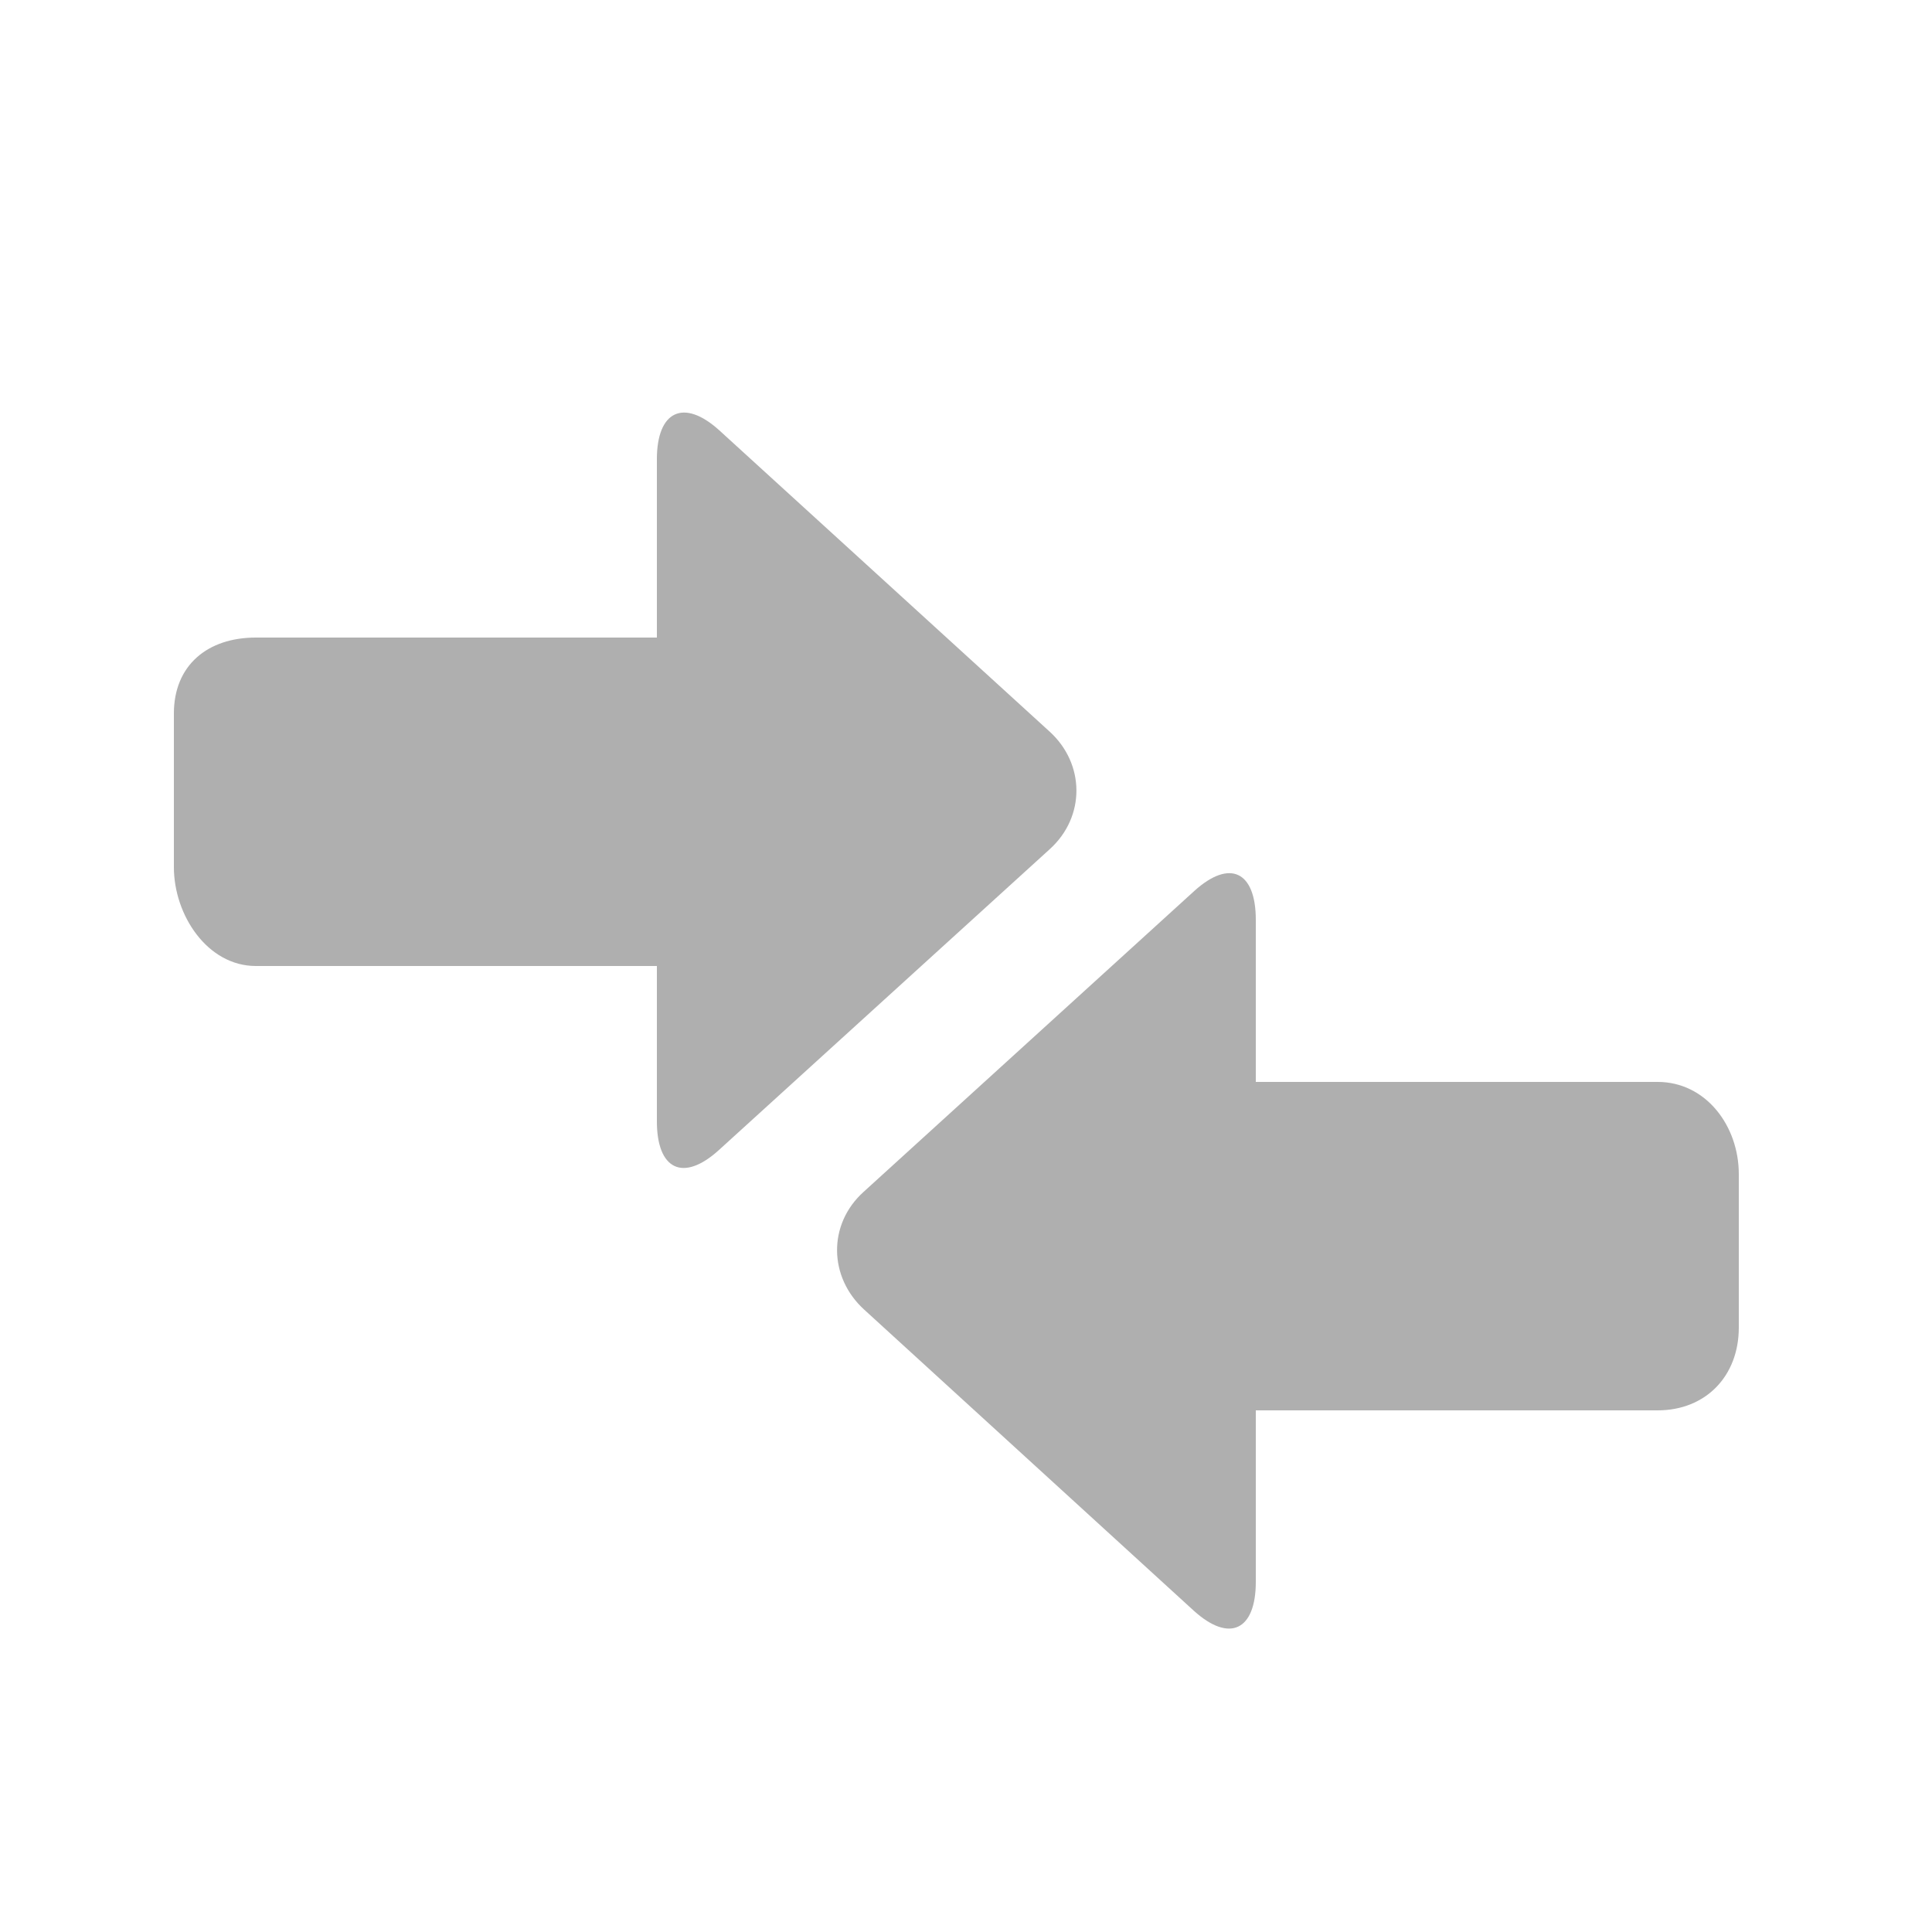
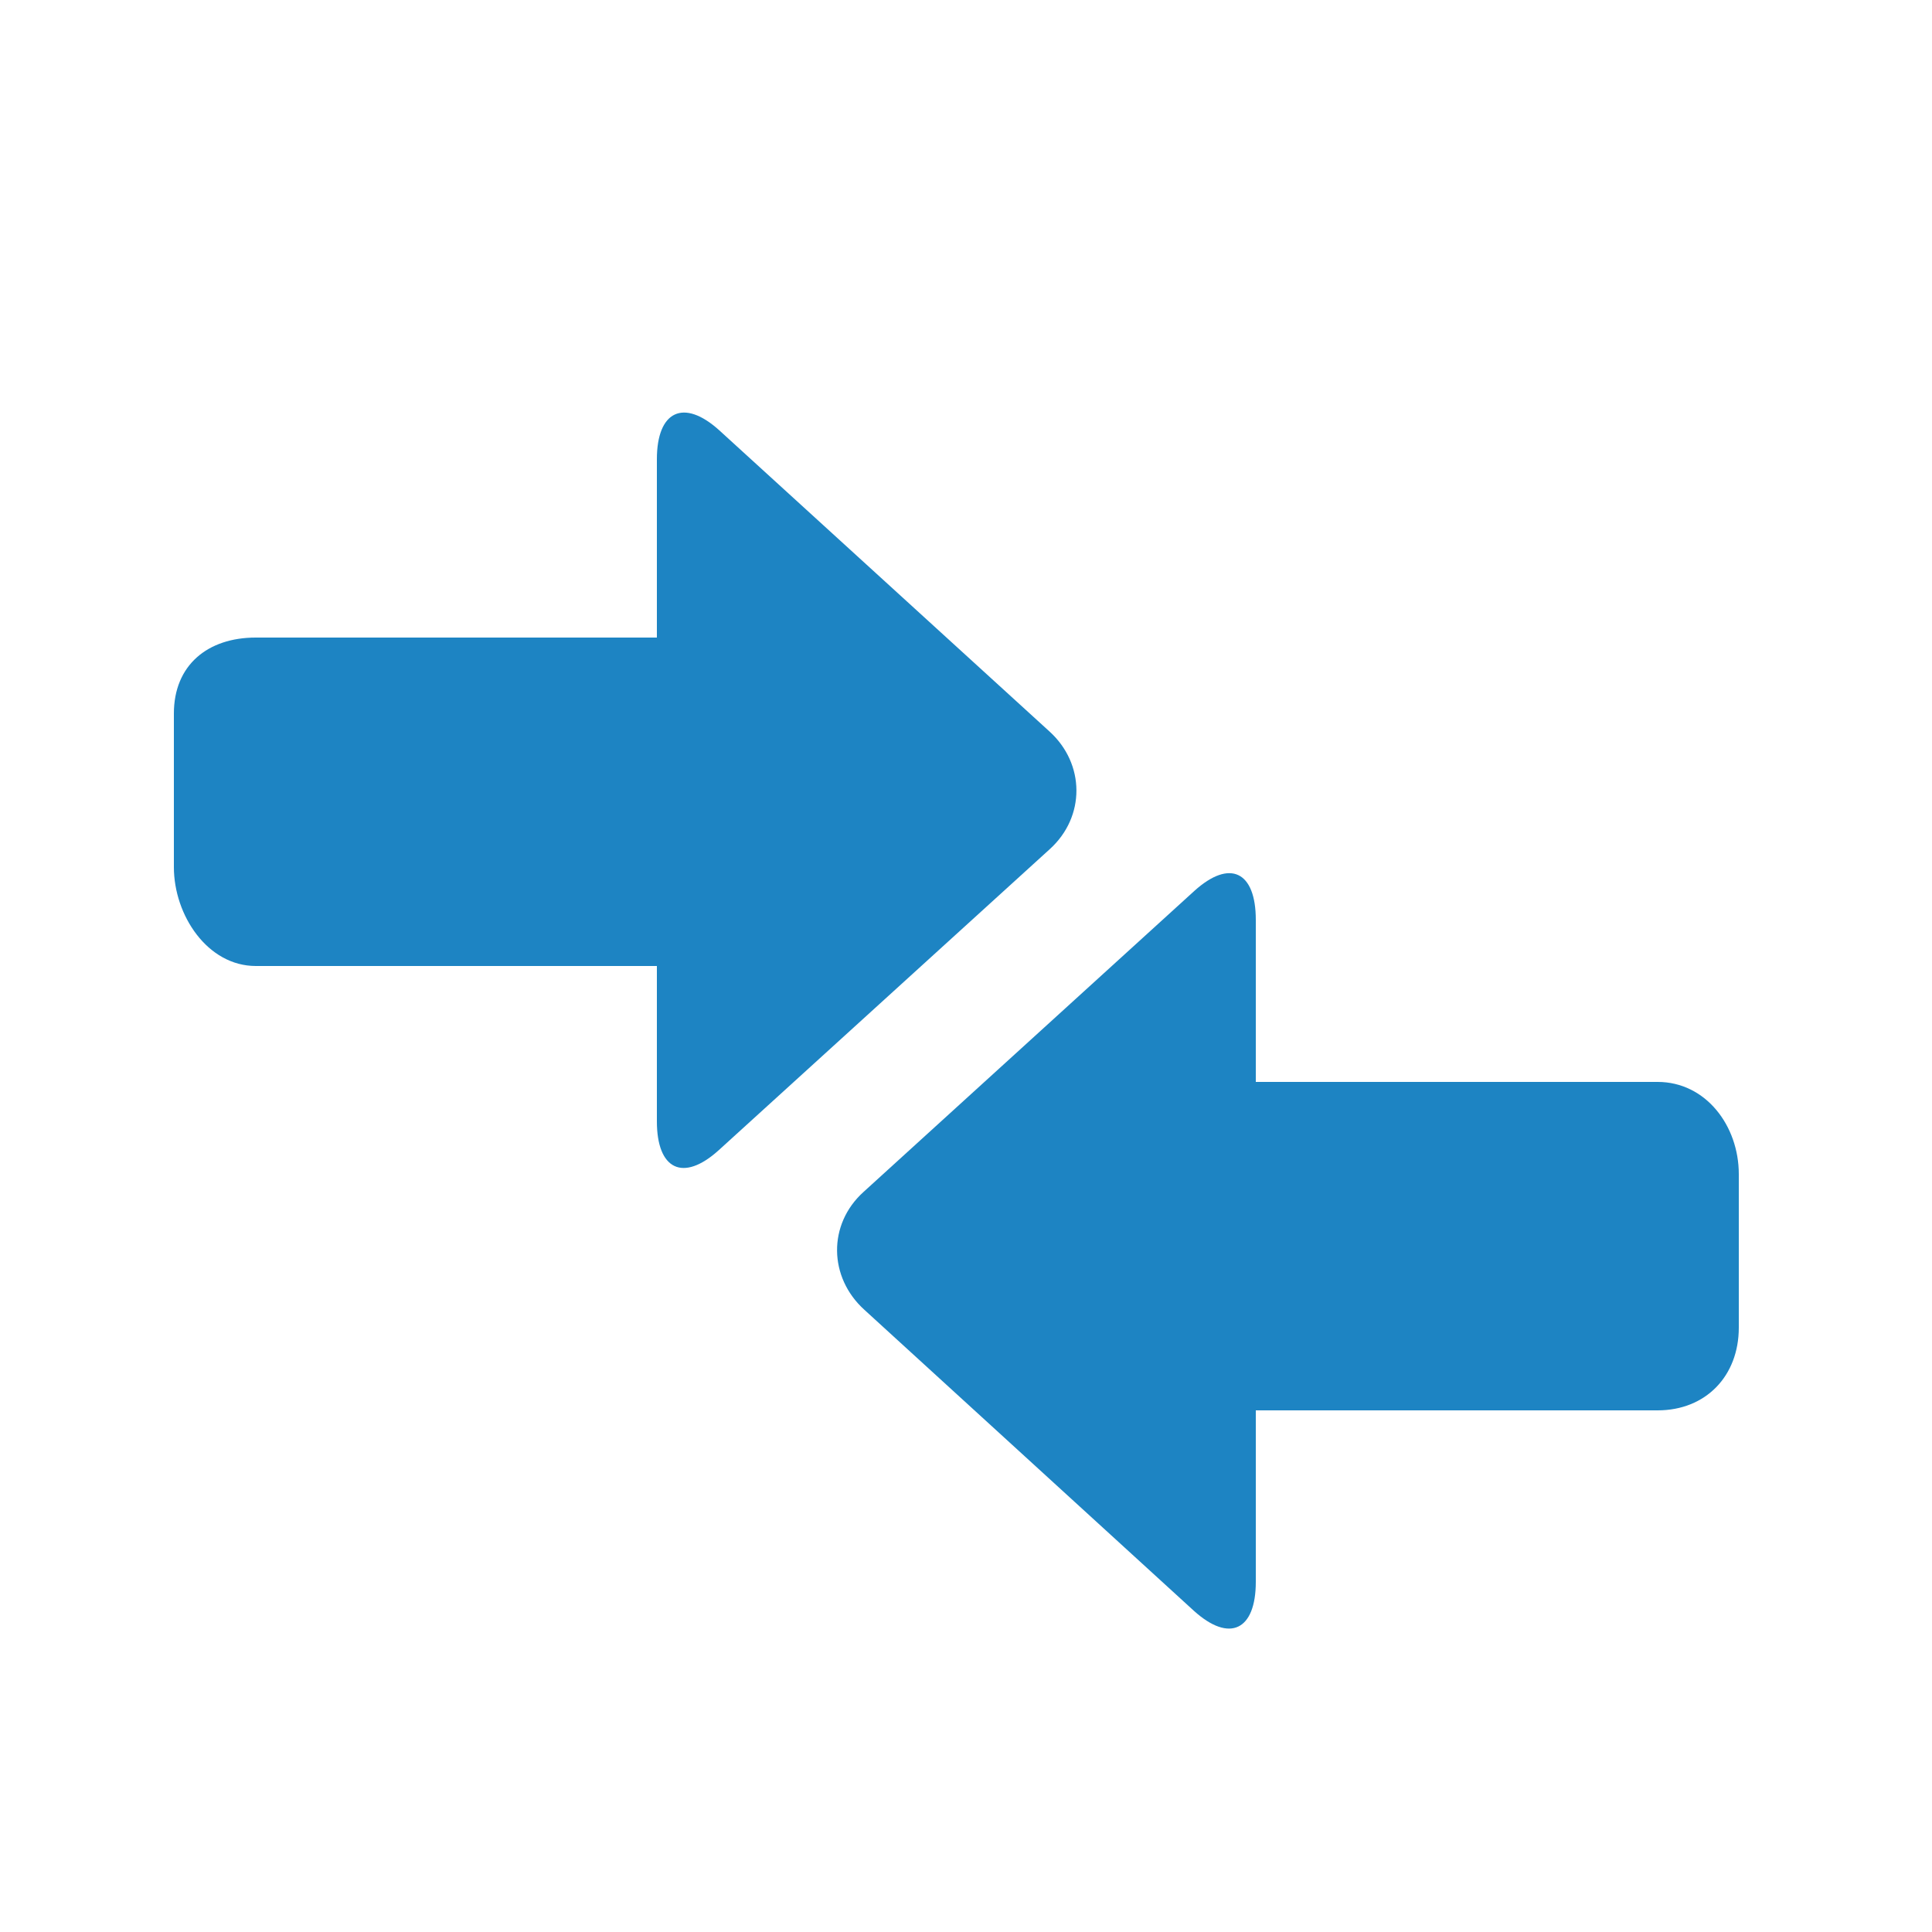
<svg xmlns="http://www.w3.org/2000/svg" version="1.1" x="0px" y="0px" viewBox="0 0 100 100" enable-background="new 0 0 100 100" xml:space="preserve">
  <g>
-     <path fill="#afafaf" d="M85.798,56H65v-8.389c0-2.497-1.334-3.169-3.186-1.493l-17.122,15.58c-1.852,1.676-1.805,4.419,0.046,6.095l17.054,15.579   C63.645,85.049,65,84.377,65,81.879V73h20.798C88.296,73,90,71.217,90,68.718v-7.946C90,58.275,88.296,56,85.798,56z" />
-     <path fill="#afafaf" d="M54.317,37.857l-17.083-15.58C35.383,20.601,34,21.273,34,23.771V33H13.241C10.743,33,9,34.434,9,36.933v7.947   C9,47.375,10.743,50,13.241,50H34v8.039c0,2.497,1.353,3.169,3.205,1.492l17.131-15.579C56.188,42.276,56.169,39.533,54.317,37.857   z" />
+     <path fill="#1d84c3" d="M85.798,56H65v-8.389c0-2.497-1.334-3.169-3.186-1.493l-17.122,15.58c-1.852,1.676-1.805,4.419,0.046,6.095l17.054,15.579   C63.645,85.049,65,84.377,65,81.879V73h20.798C88.296,73,90,71.217,90,68.718v-7.946C90,58.275,88.296,56,85.798,56z" />
+     <path fill="#1d84c3" d="M54.317,37.857l-17.083-15.58C35.383,20.601,34,21.273,34,23.771V33H13.241C10.743,33,9,34.434,9,36.933v7.947   C9,47.375,10.743,50,13.241,50H34v8.039c0,2.497,1.353,3.169,3.205,1.492l17.131-15.579C56.188,42.276,56.169,39.533,54.317,37.857   z" />
  </g>
</svg>
